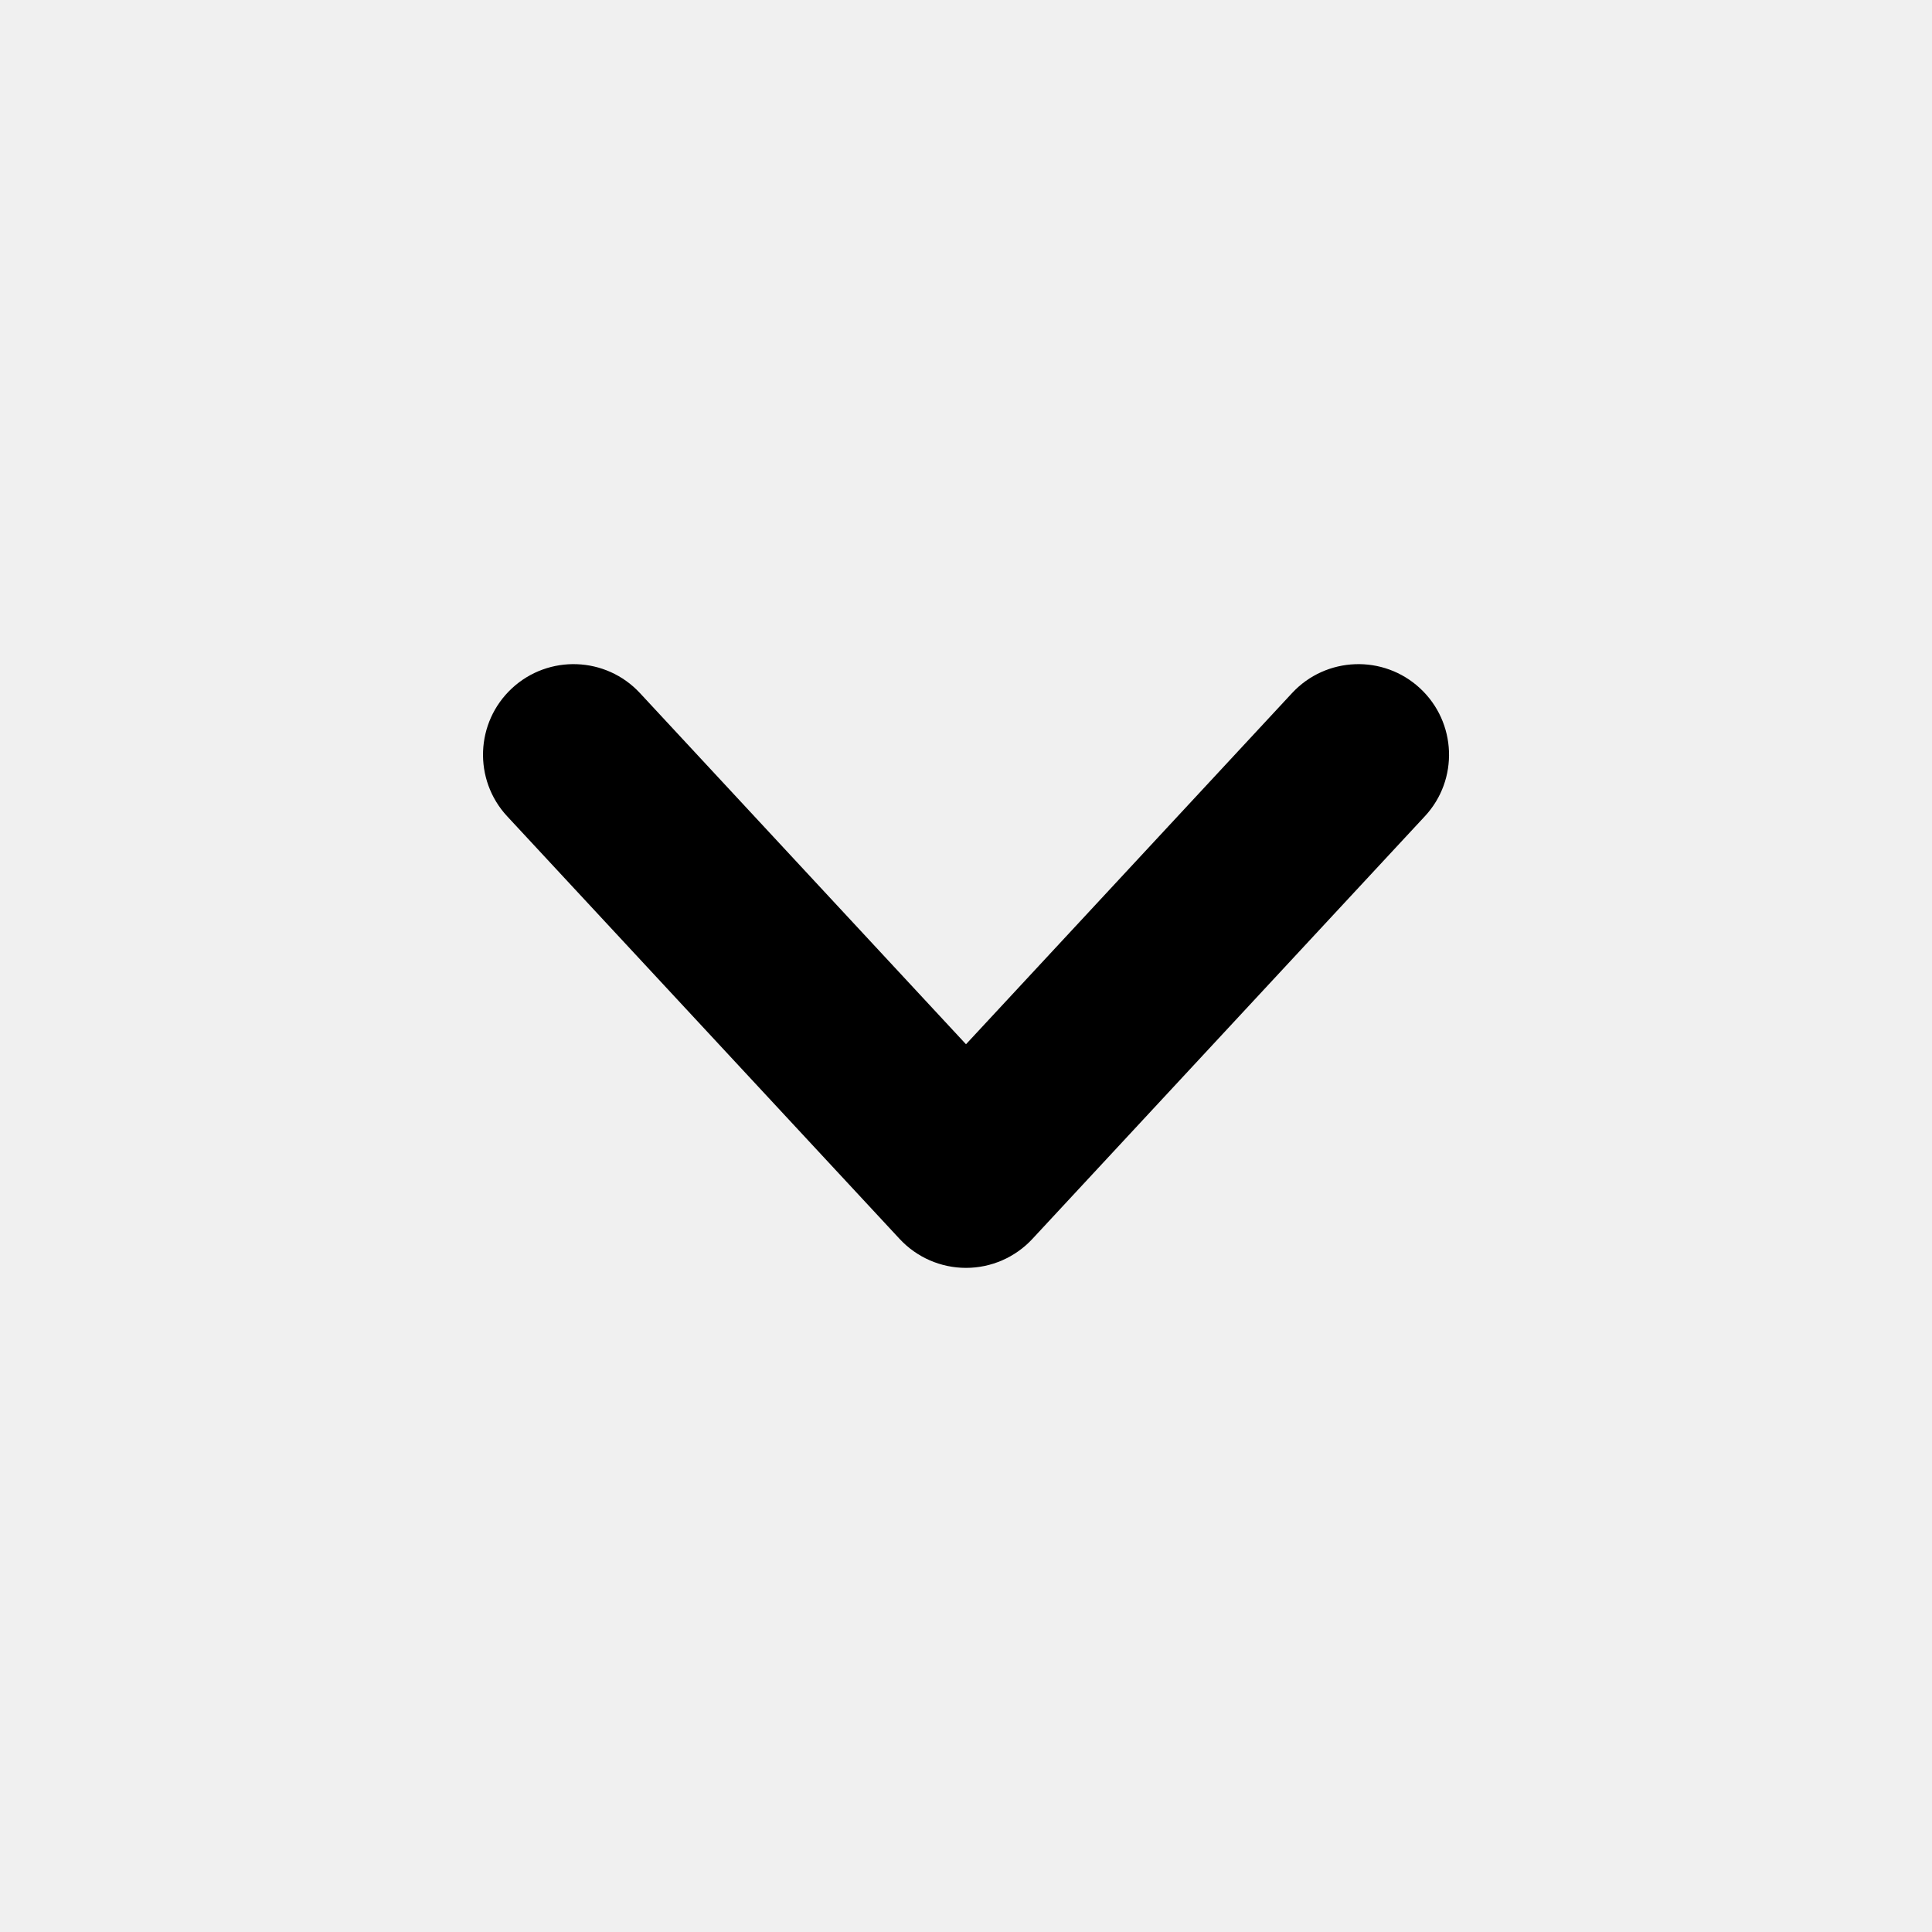
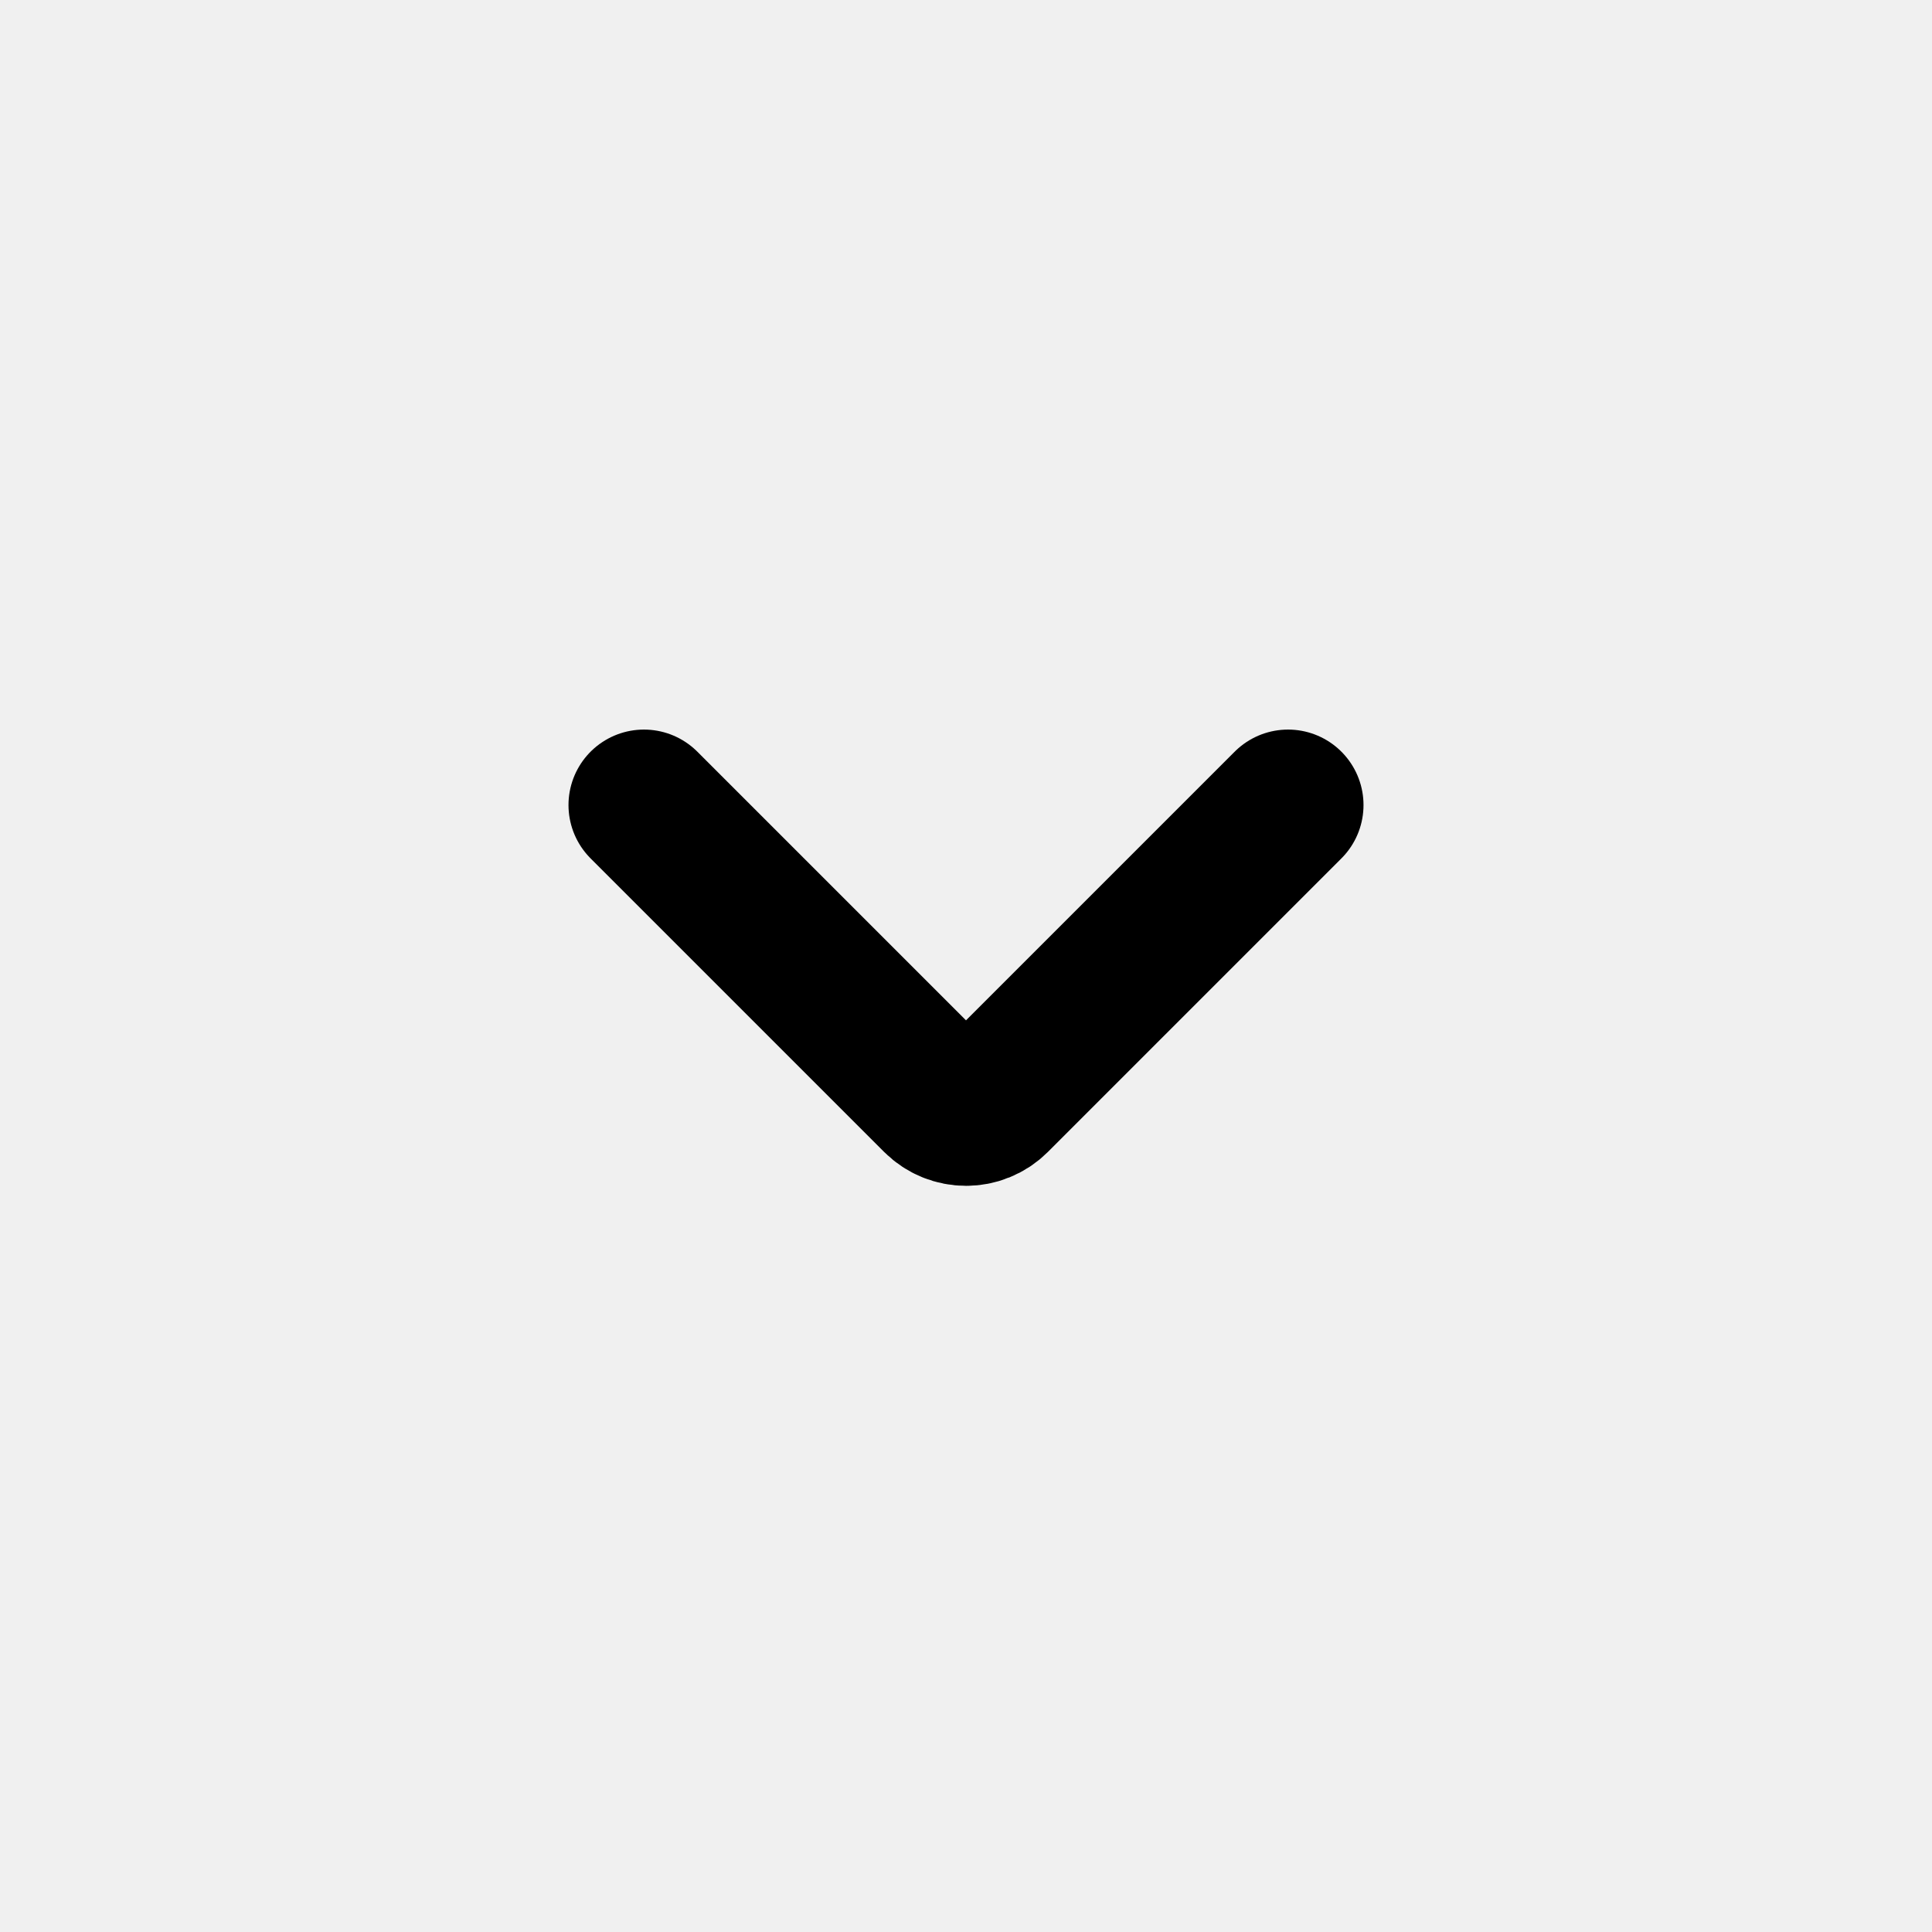
- <svg width="16" height="16" viewBox="0 0 16 16" fill="none">
-   <path fill-rule="evenodd" clip-rule="evenodd" d="M4.24 5.7C4.543 5.419 5.018 5.436 5.3 5.74L8 8.648L10.7 5.74C10.982 5.436 11.457 5.419 11.76 5.7C12.064 5.982 12.082 6.457 11.8 6.76L8.55 10.26C8.408 10.413 8.209 10.5 8 10.5C7.791 10.5 7.592 10.413 7.45 10.26L4.2 6.76C3.919 6.457 3.936 5.982 4.24 5.7Z" fill="black" />
+ <svg xmlns="http://www.w3.org/2000/svg" width="16" height="16" viewBox="0 0 16 16" fill="none">
+   <g clip-path="url(#clip0_1_631)">
+     <path d="M5.333 6.667L7.764 9.098C7.895 9.228 8.106 9.228 8.236 9.098L10.667 6.667" stroke="black" stroke-width="1.25" stroke-linecap="round" stroke-linejoin="round" />
+   </g>
+   <defs>
+     <clipPath id="clip0_1_631">
+       <rect width="16" height="16" fill="white" />
+     </clipPath>
+   </defs>
</svg>
